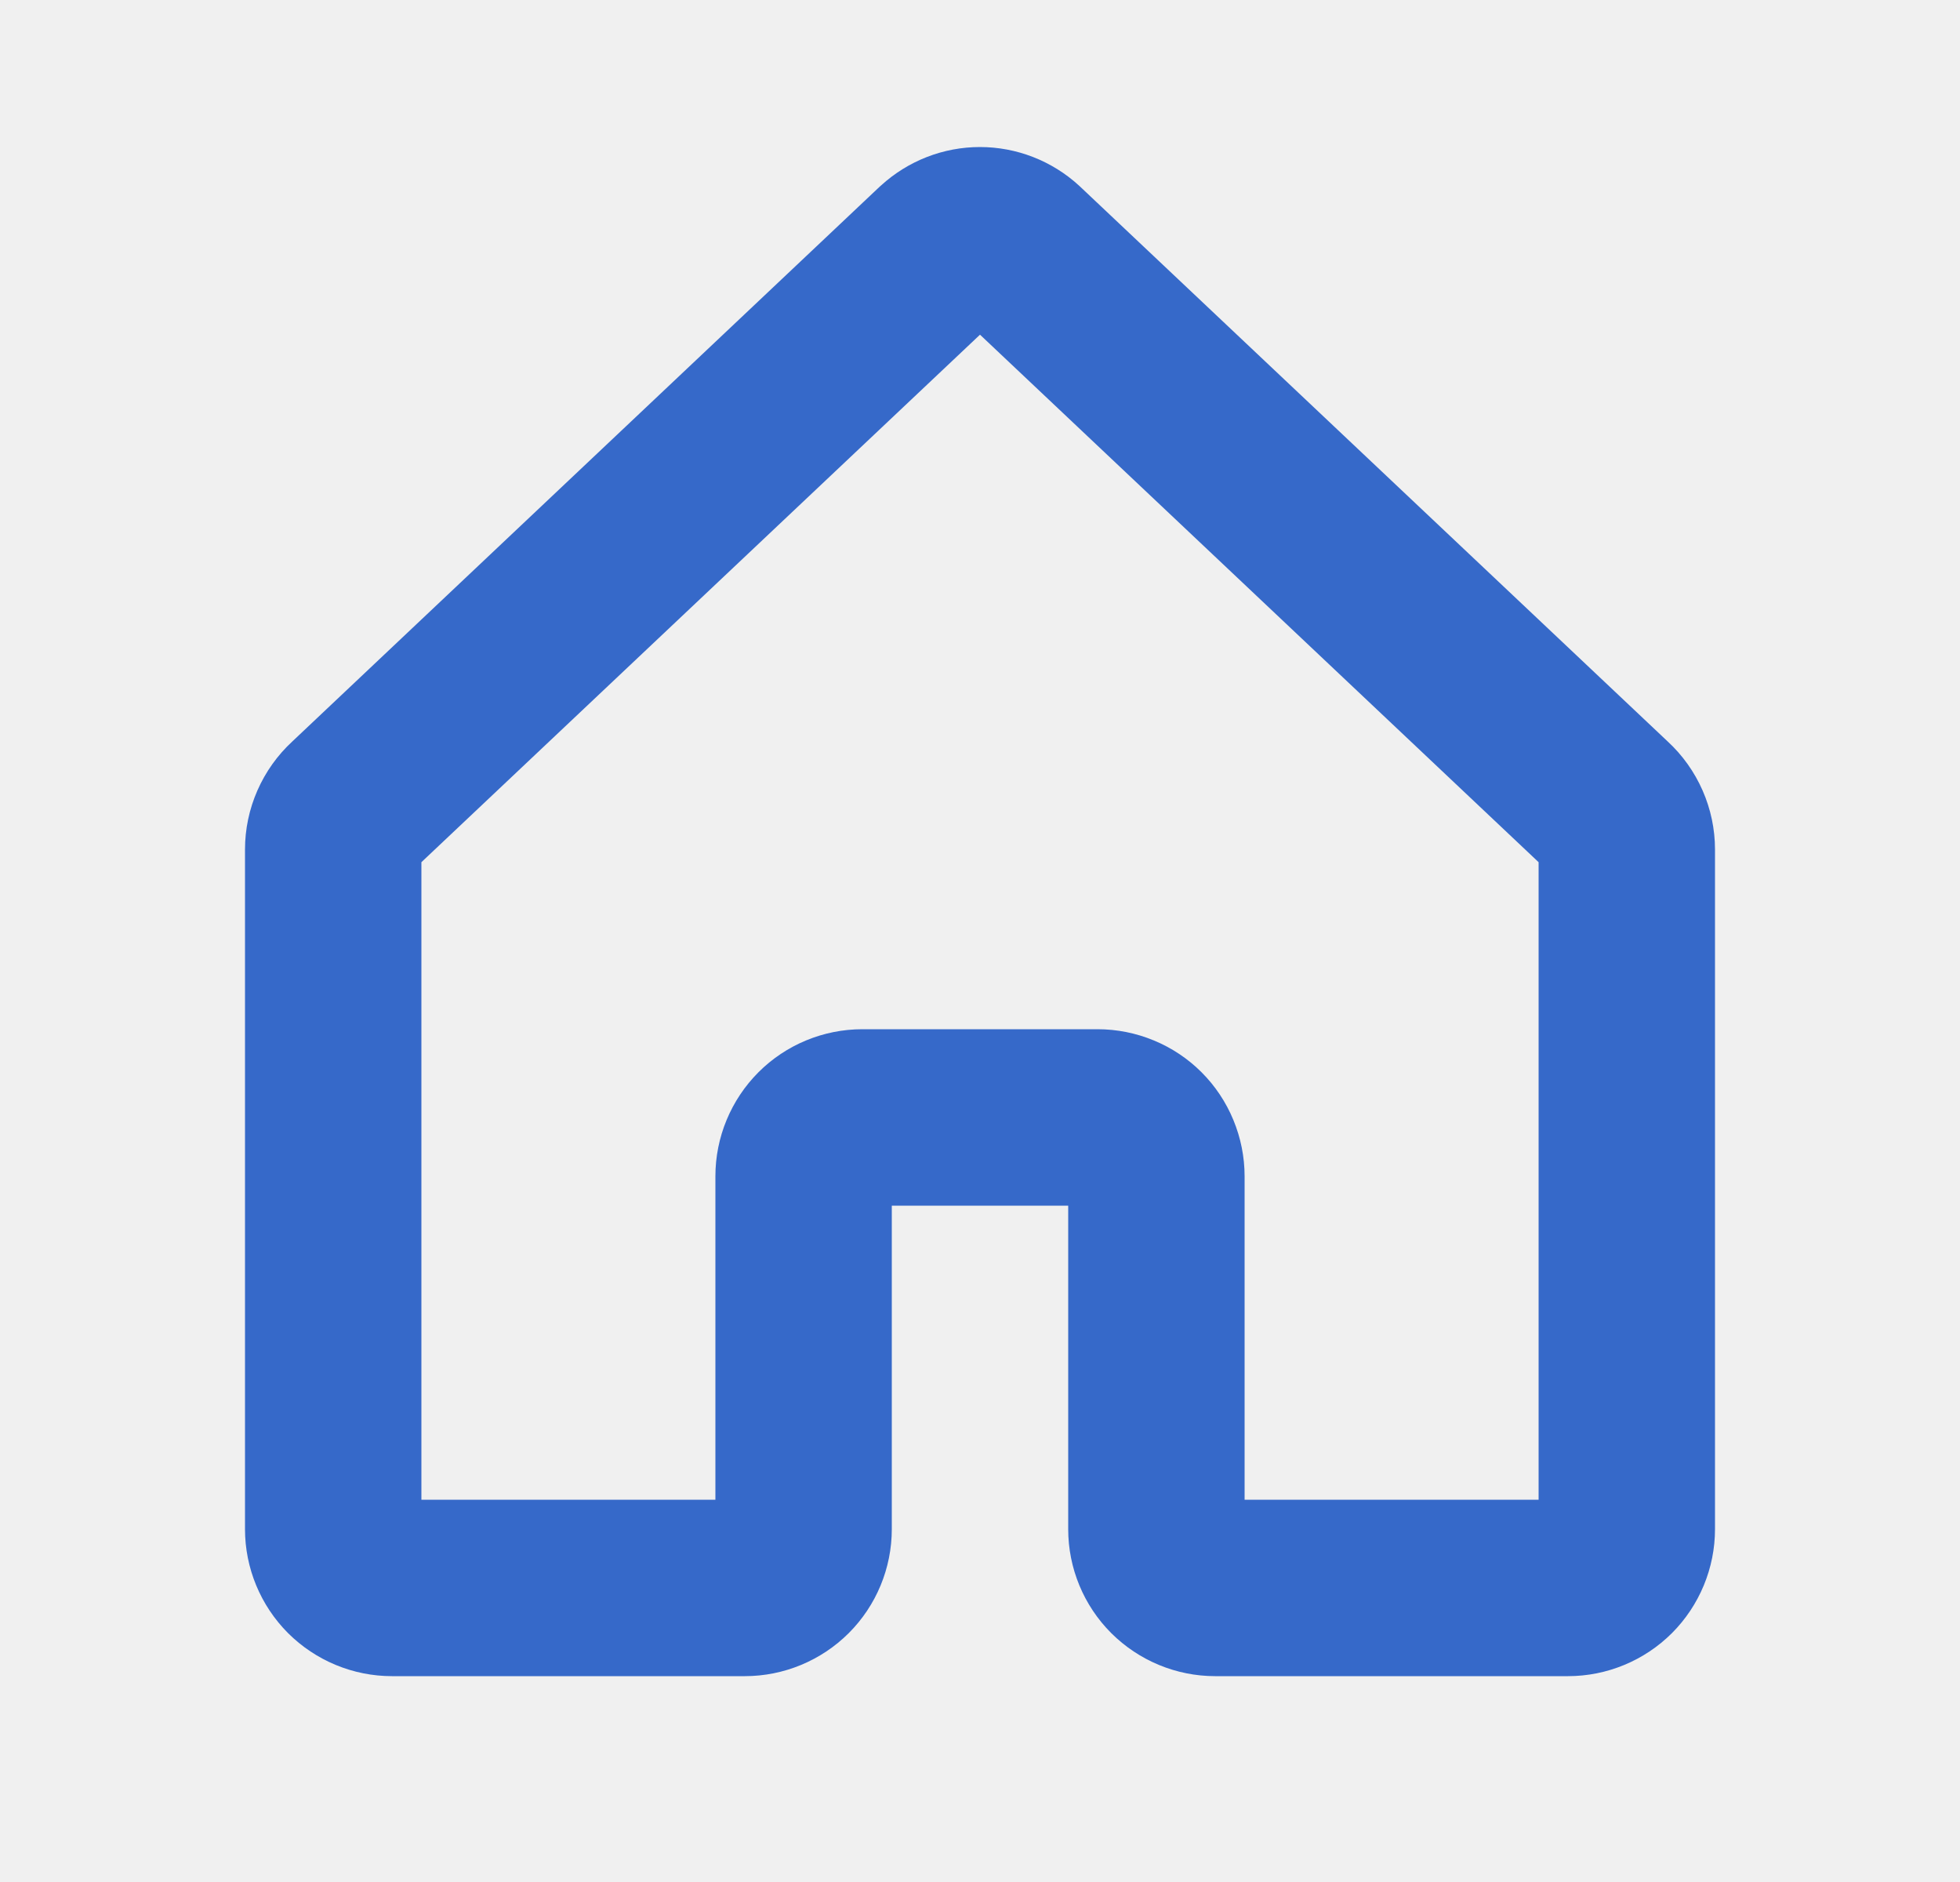
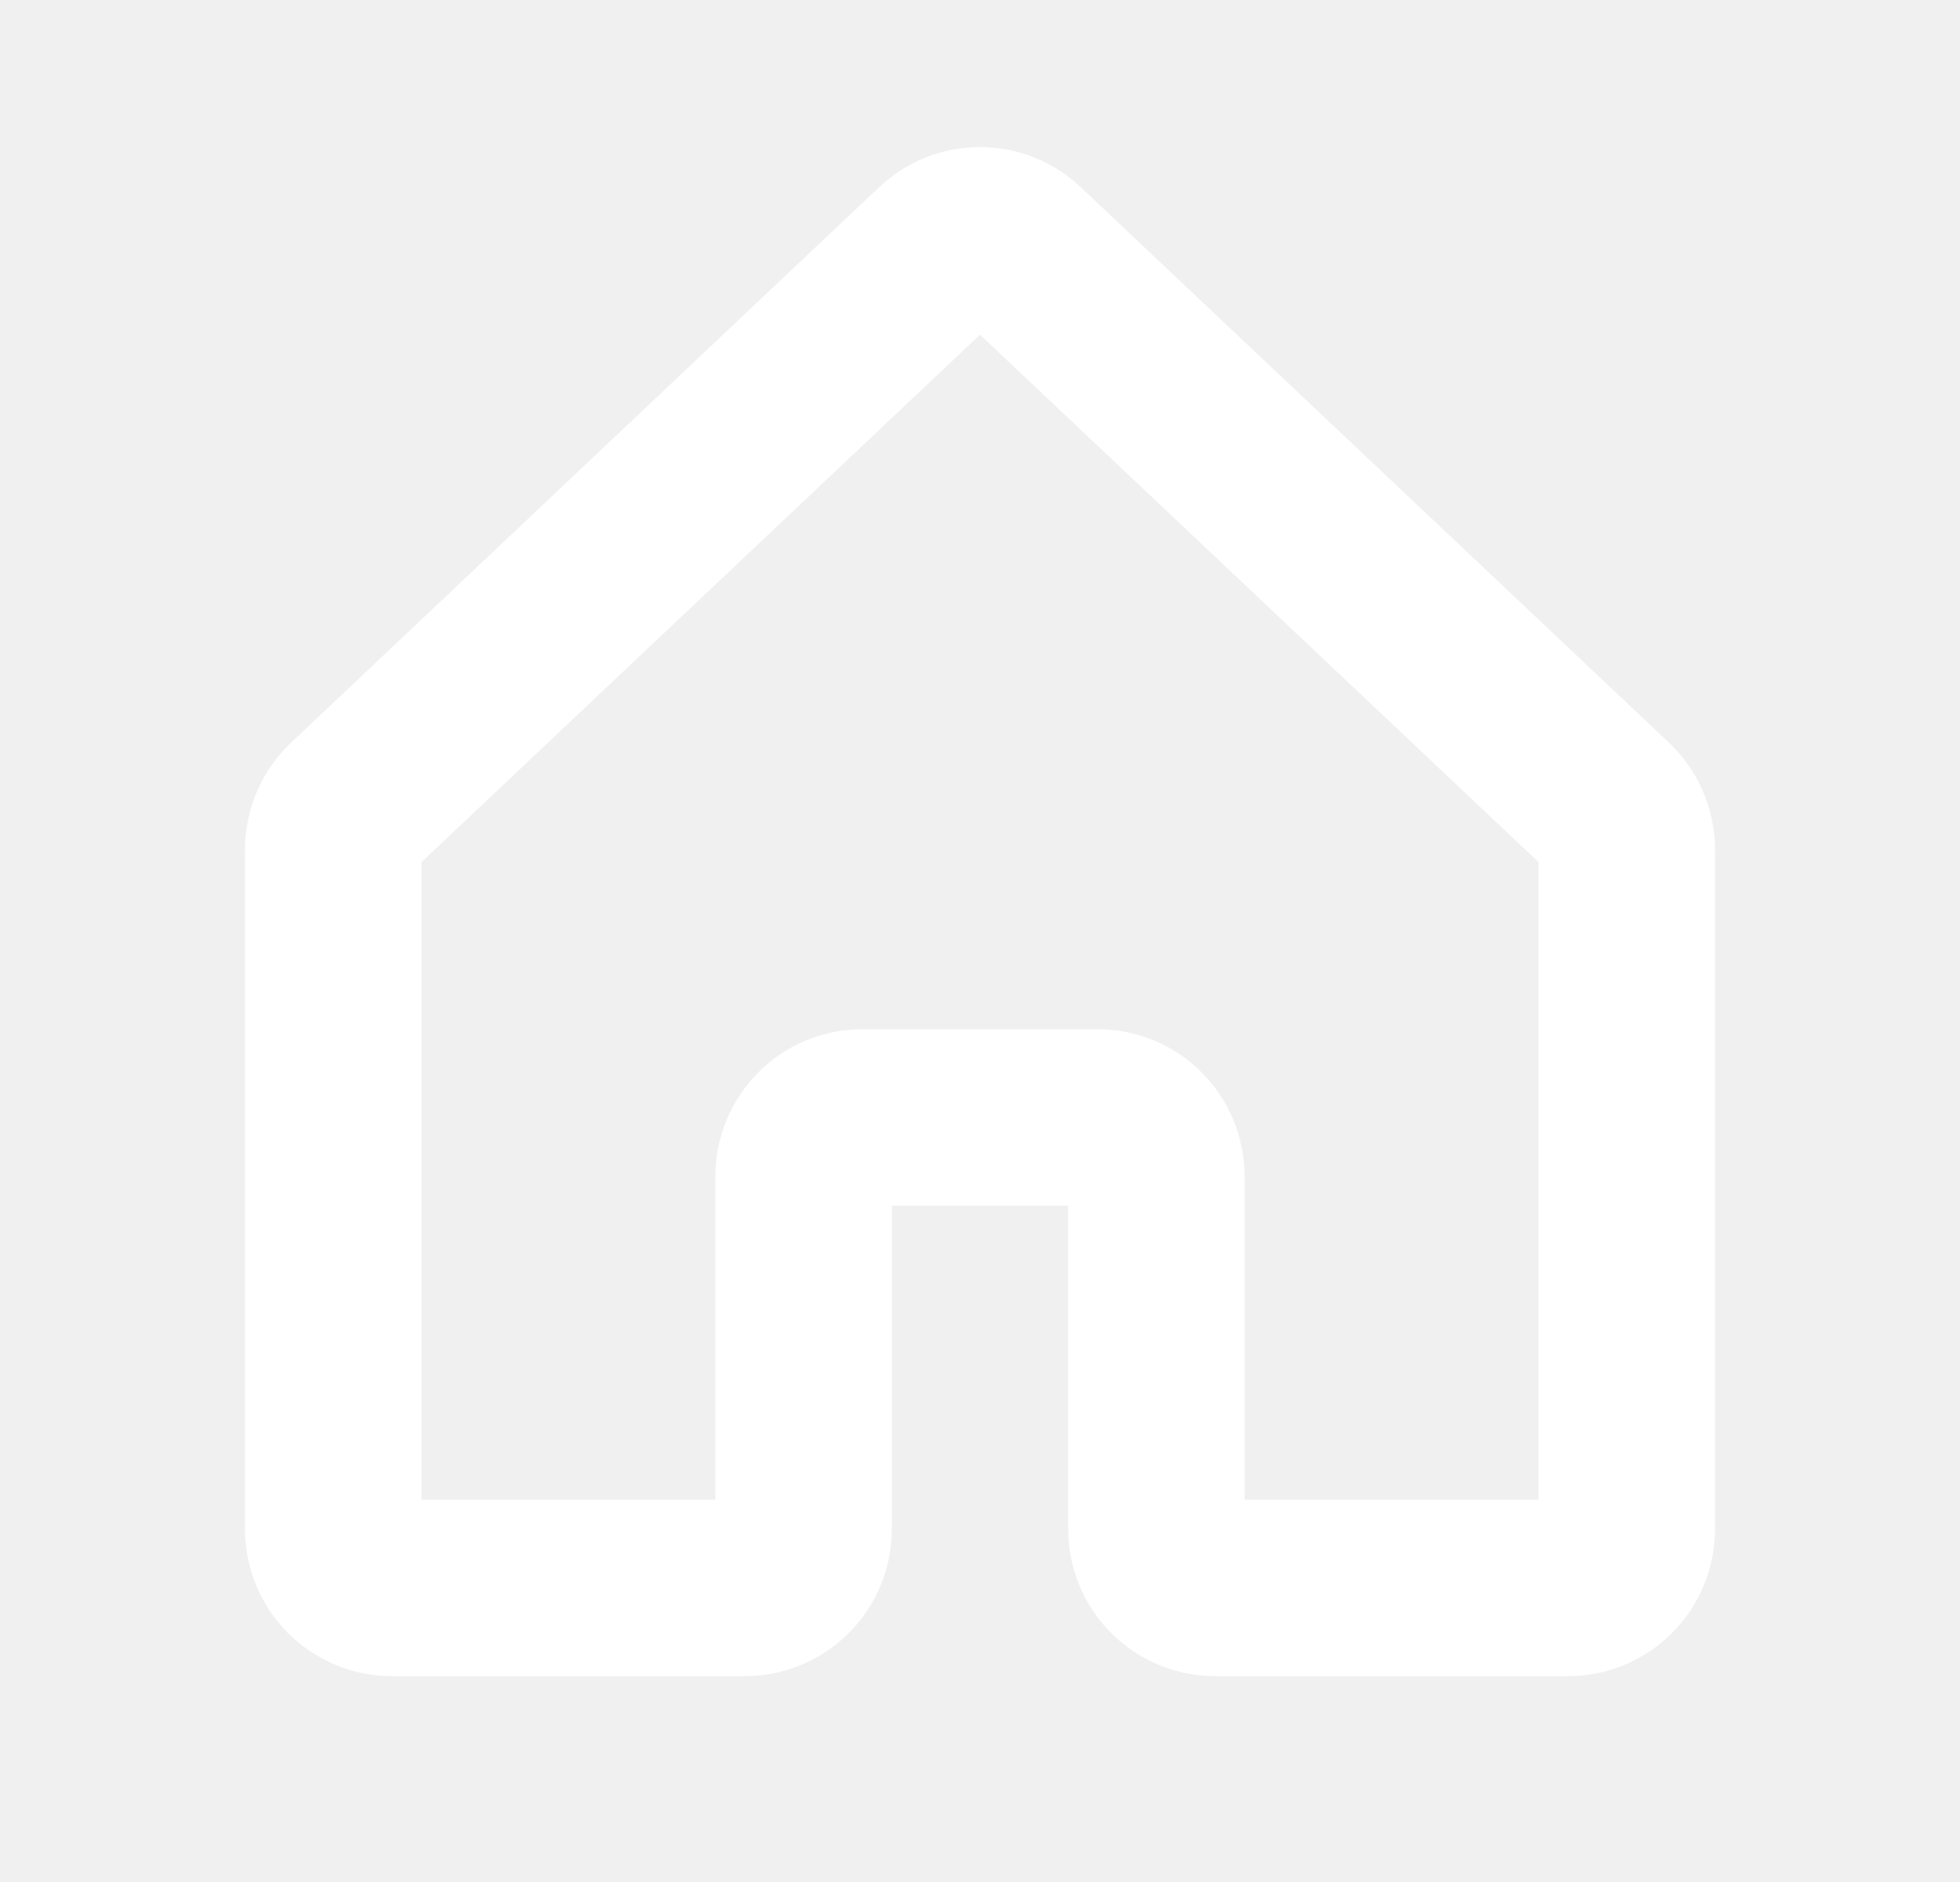
<svg xmlns="http://www.w3.org/2000/svg" width="25" height="24" viewBox="0 0 25 24" fill="none">
-   <path d="M21.271 9.455L13.776 2.379L13.761 2.365C13.416 2.05 12.966 1.875 12.499 1.875C12.033 1.875 11.583 2.05 11.238 2.365L11.222 2.379L3.729 9.455C3.539 9.63 3.387 9.844 3.283 10.081C3.179 10.318 3.125 10.574 3.125 10.833V19.5C3.125 19.997 3.323 20.474 3.674 20.826C4.026 21.177 4.503 21.375 5 21.375H9.5C9.997 21.375 10.474 21.177 10.826 20.826C11.178 20.474 11.375 19.997 11.375 19.5V15.375H13.625V19.5C13.625 19.997 13.822 20.474 14.174 20.826C14.526 21.177 15.003 21.375 15.5 21.375H20C20.497 21.375 20.974 21.177 21.326 20.826C21.677 20.474 21.875 19.997 21.875 19.5V10.833C21.875 10.574 21.821 10.318 21.717 10.081C21.613 9.844 21.461 9.63 21.271 9.455ZM19.625 19.125H15.875V15C15.875 14.754 15.826 14.51 15.732 14.283C15.638 14.055 15.5 13.848 15.326 13.674C15.152 13.5 14.945 13.362 14.717 13.268C14.49 13.174 14.246 13.125 14 13.125H11C10.503 13.125 10.026 13.322 9.674 13.674C9.323 14.026 9.125 14.503 9.125 15V19.125H5.375V10.995L12.5 4.268L19.625 10.995V19.125Z" fill="#3669C9" />
+   <path d="M21.271 9.455L13.776 2.379L13.761 2.365C13.416 2.05 12.966 1.875 12.499 1.875C12.033 1.875 11.583 2.05 11.238 2.365L11.222 2.379L3.729 9.455C3.539 9.63 3.387 9.844 3.283 10.081C3.179 10.318 3.125 10.574 3.125 10.833V19.5C3.125 19.997 3.323 20.474 3.674 20.826C4.026 21.177 4.503 21.375 5 21.375H9.5C9.997 21.375 10.474 21.177 10.826 20.826C11.178 20.474 11.375 19.997 11.375 19.5V15.375H13.625V19.5C13.625 19.997 13.822 20.474 14.174 20.826C14.526 21.177 15.003 21.375 15.5 21.375H20C20.497 21.375 20.974 21.177 21.326 20.826C21.677 20.474 21.875 19.997 21.875 19.5V10.833C21.875 10.574 21.821 10.318 21.717 10.081C21.613 9.844 21.461 9.63 21.271 9.455ZM19.625 19.125H15.875V15C15.875 14.754 15.826 14.51 15.732 14.283C15.638 14.055 15.5 13.848 15.326 13.674C15.152 13.5 14.945 13.362 14.717 13.268C14.49 13.174 14.246 13.125 14 13.125H11C10.503 13.125 10.026 13.322 9.674 13.674C9.323 14.026 9.125 14.503 9.125 15V19.125H5.375V10.995L12.5 4.268L19.625 10.995V19.125Z" fill="#ffffff" />
</svg>
